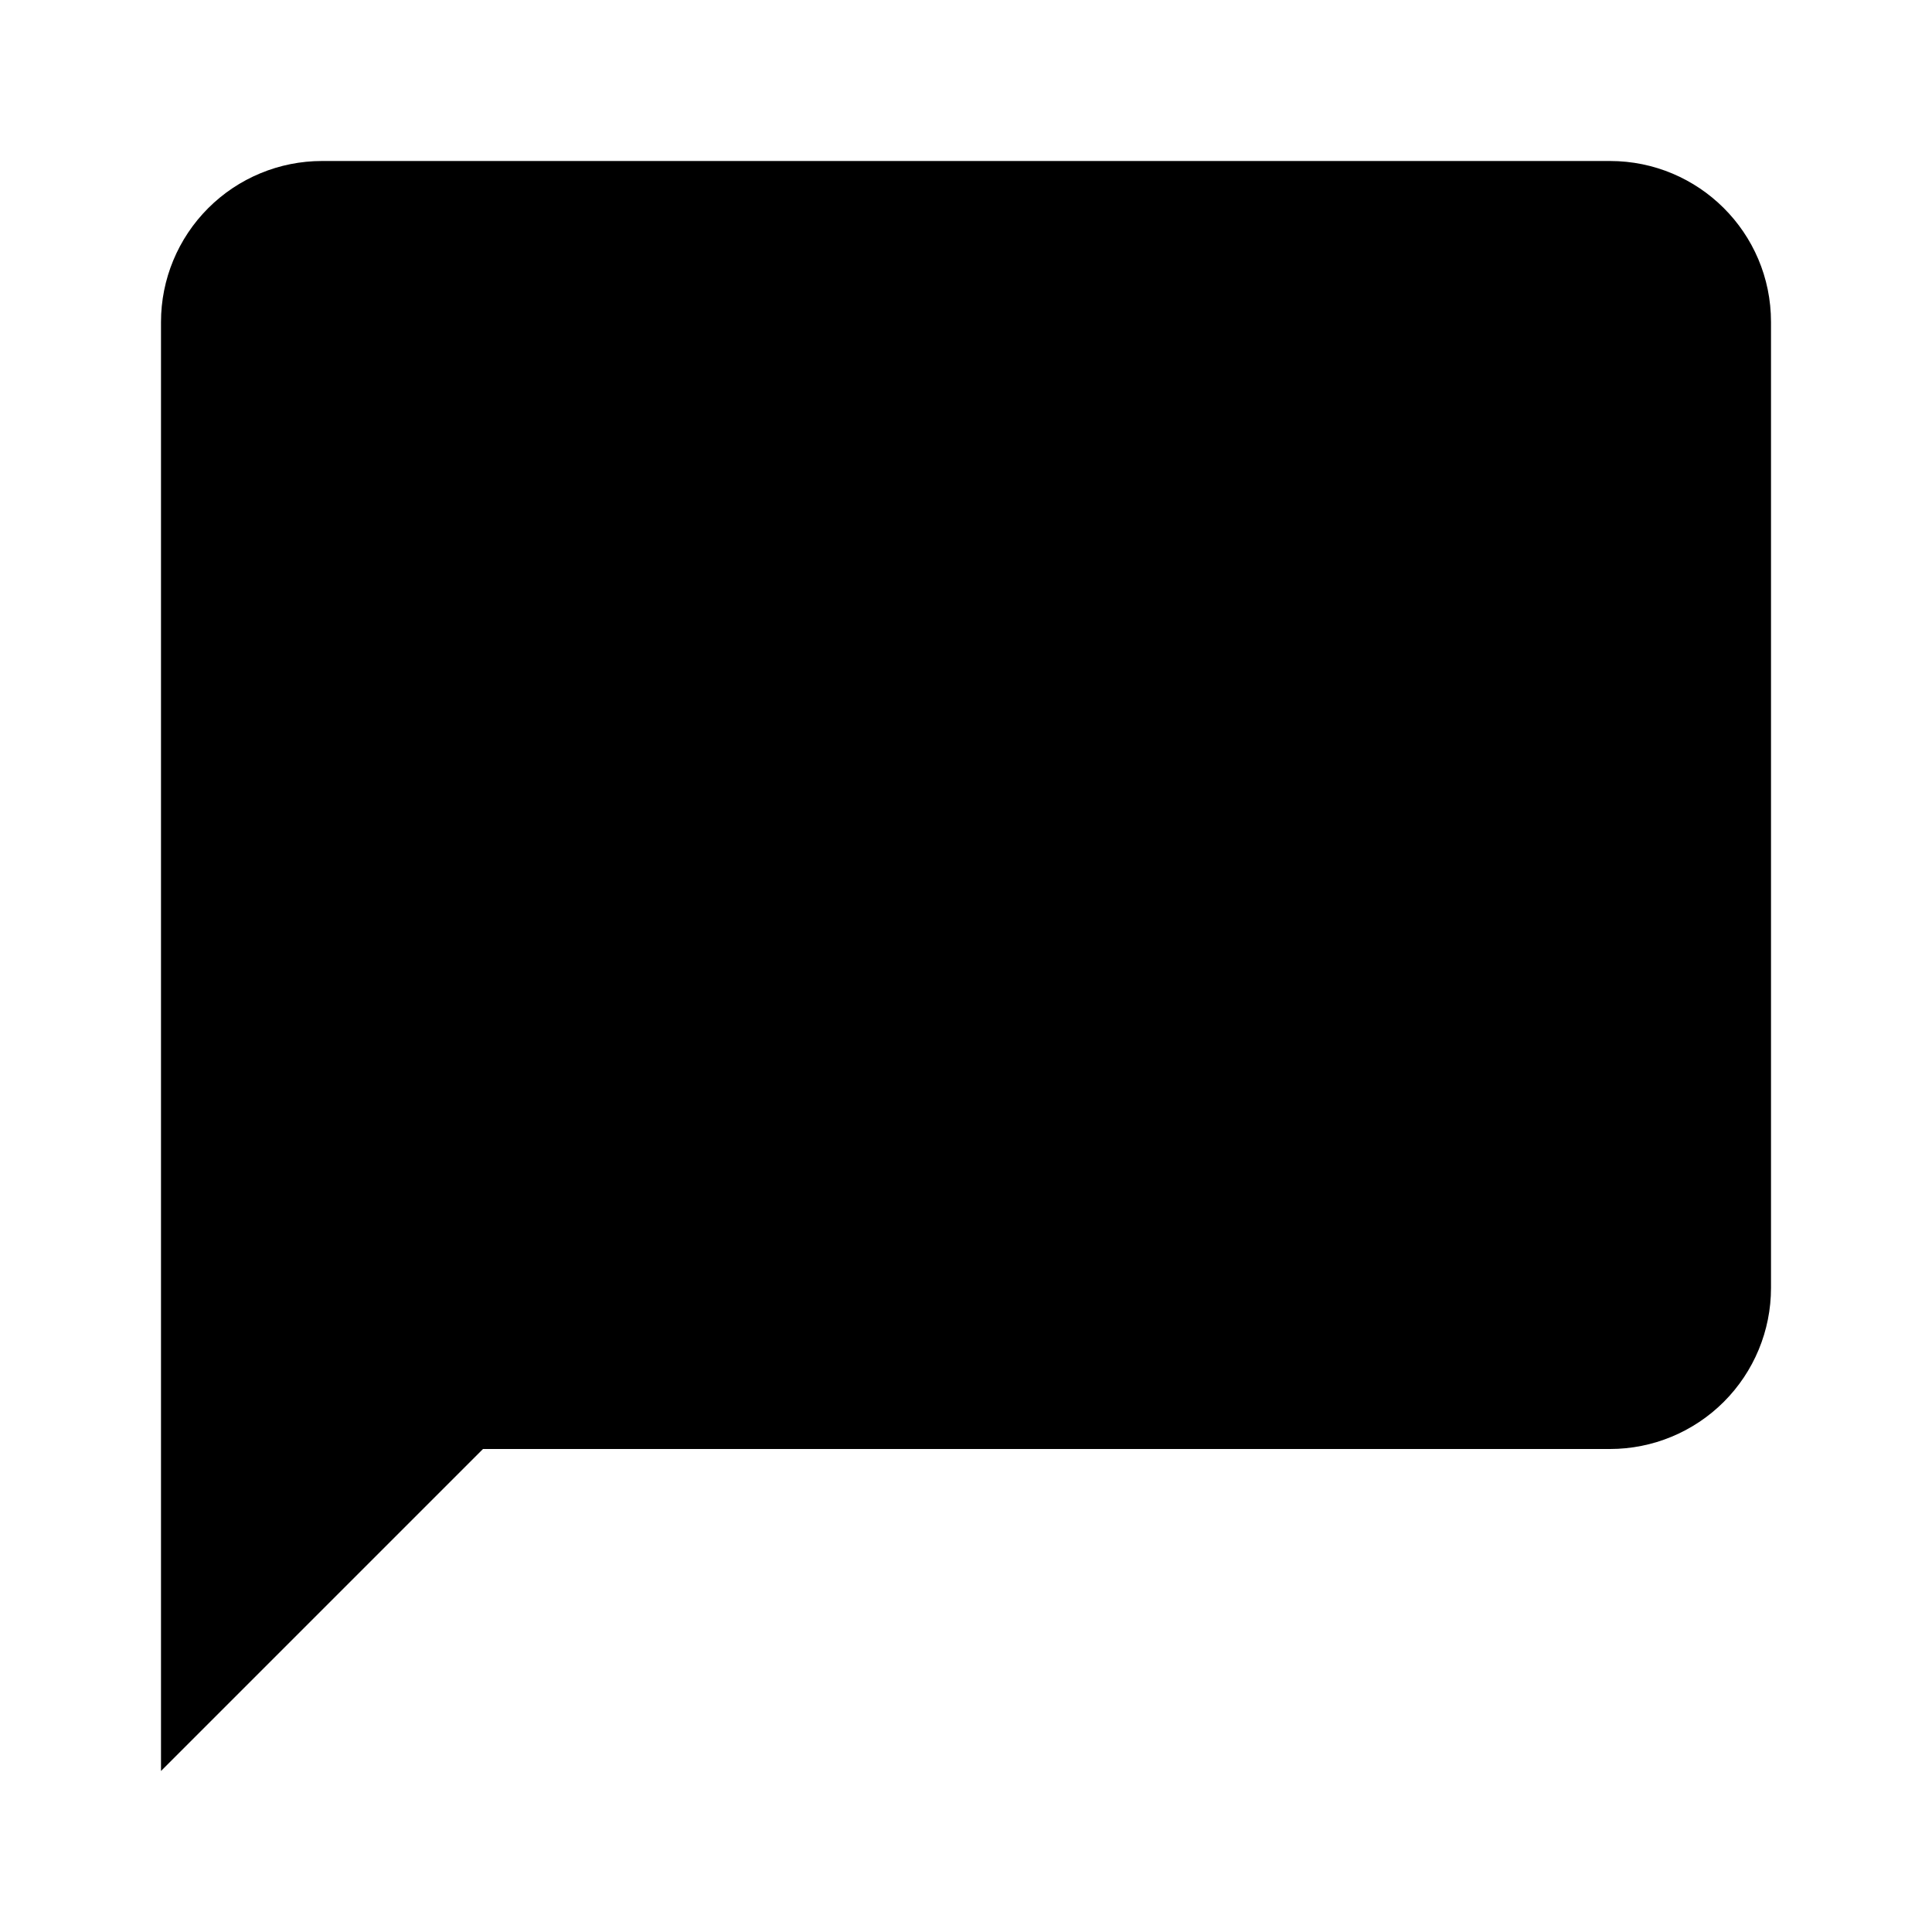
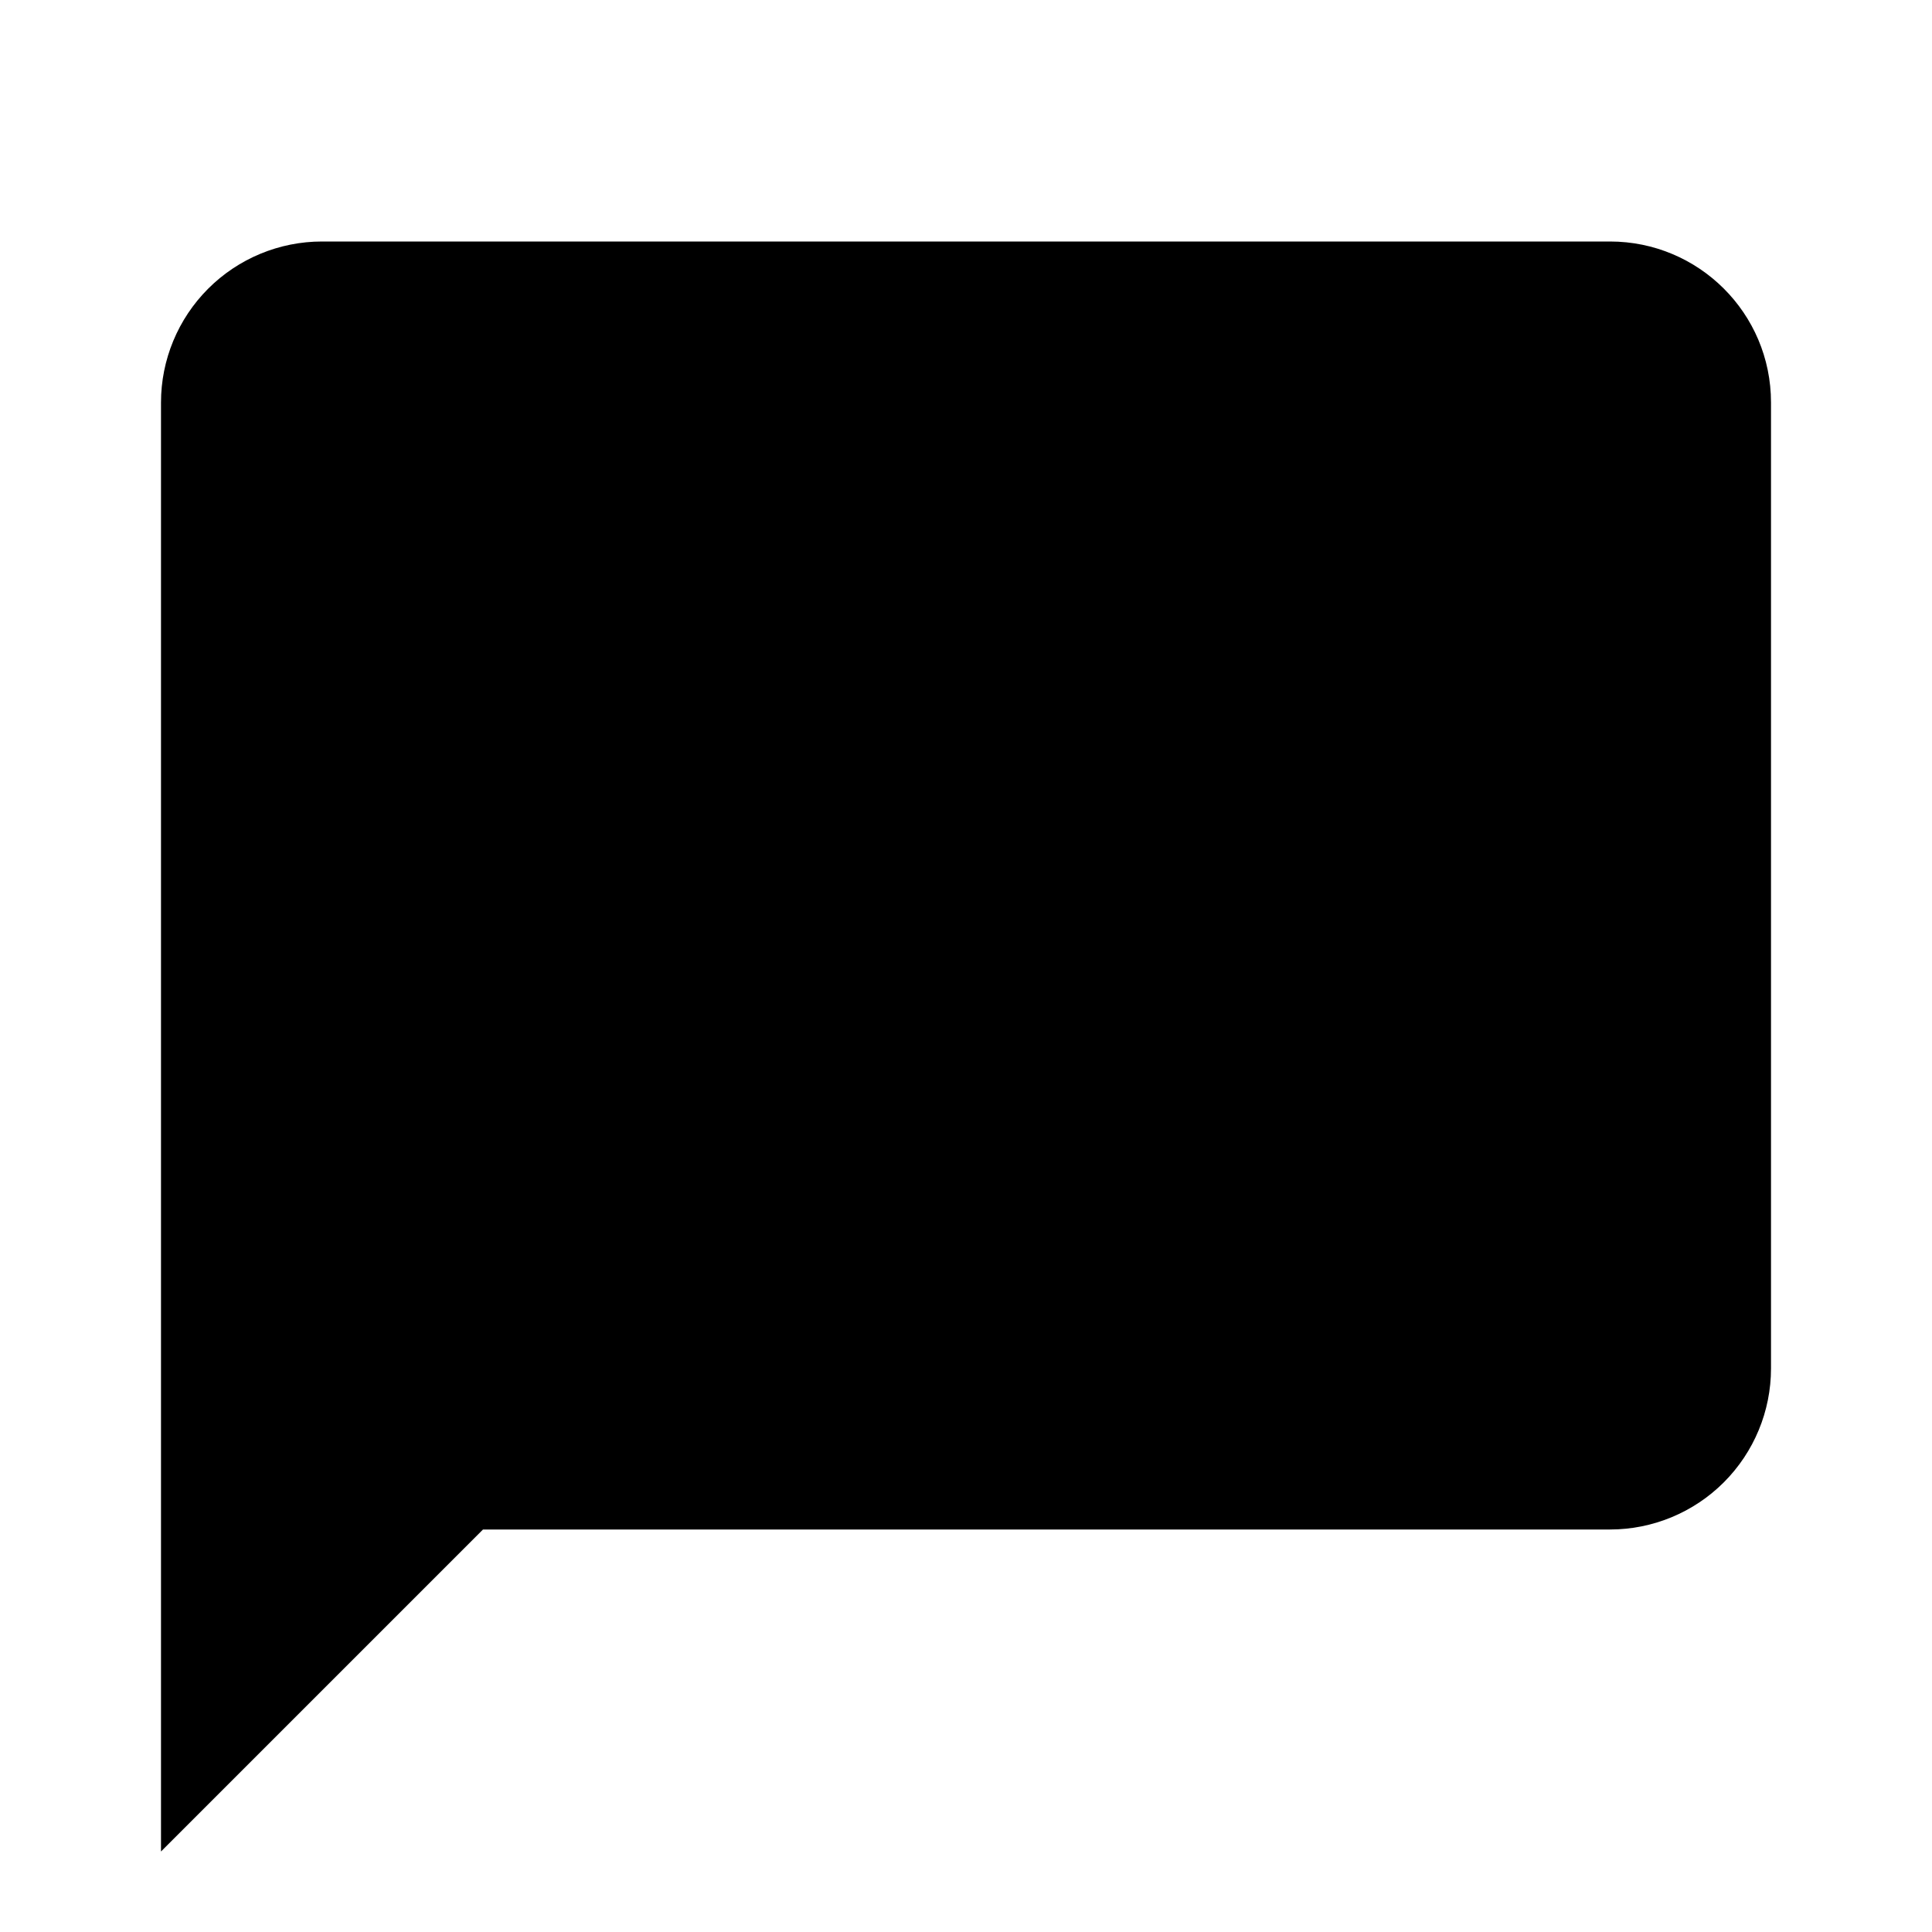
<svg xmlns="http://www.w3.org/2000/svg" width="24" height="24" viewBox="0 0 24 24">
-   <path d="M20 2H4C3.47 2 2.961 2.211 2.586 2.586C2.211 2.961 2 3.47 2 4V22L6 18H20C20.53 18 21.039 17.789 21.414 17.414C21.789 17.039 22 16.53 22 16V4C22 2.89 21.1 2 20 2Z" />
+   <path d="M20 3H4C3.47 3 2.961 3.211 2.586 3.586C2.211 3.961 2 4.47 2 5V23L6 19H20C20.53 19 21.039 18.789 21.414 18.414C21.789 18.039 22 17.53 22 17V5C22 3.89 21.1 3 20 3Z" />
</svg>
